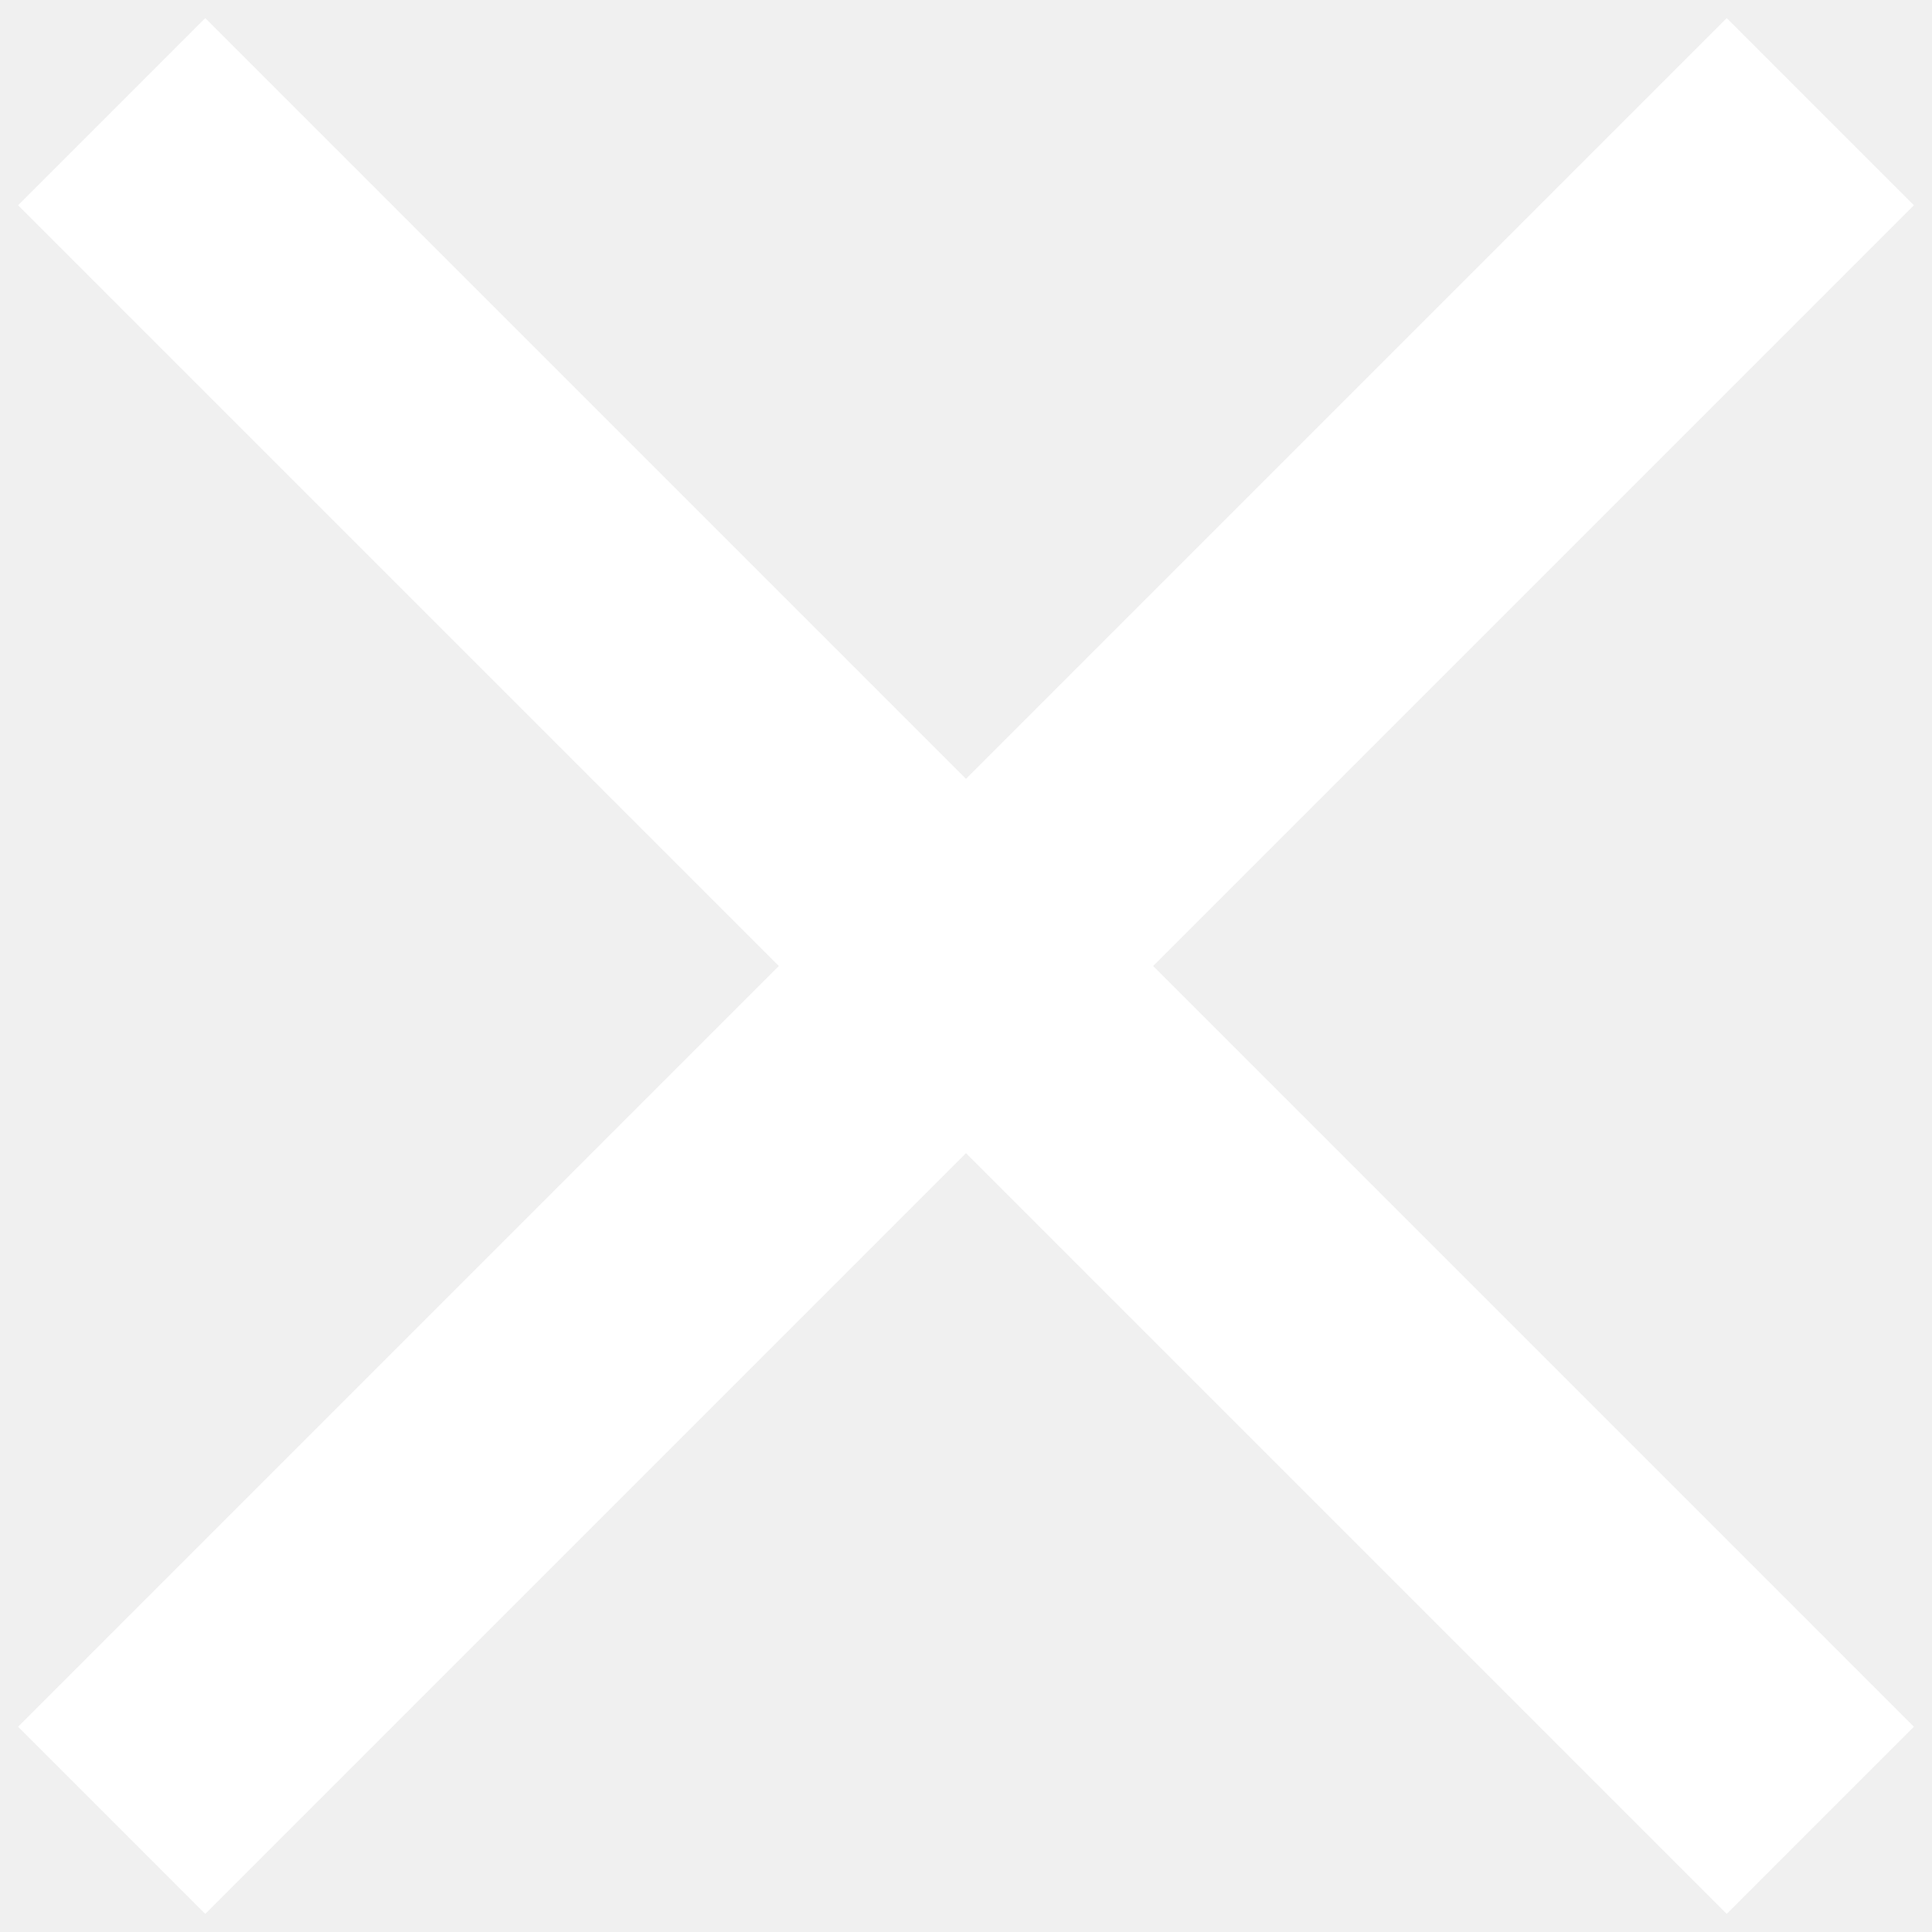
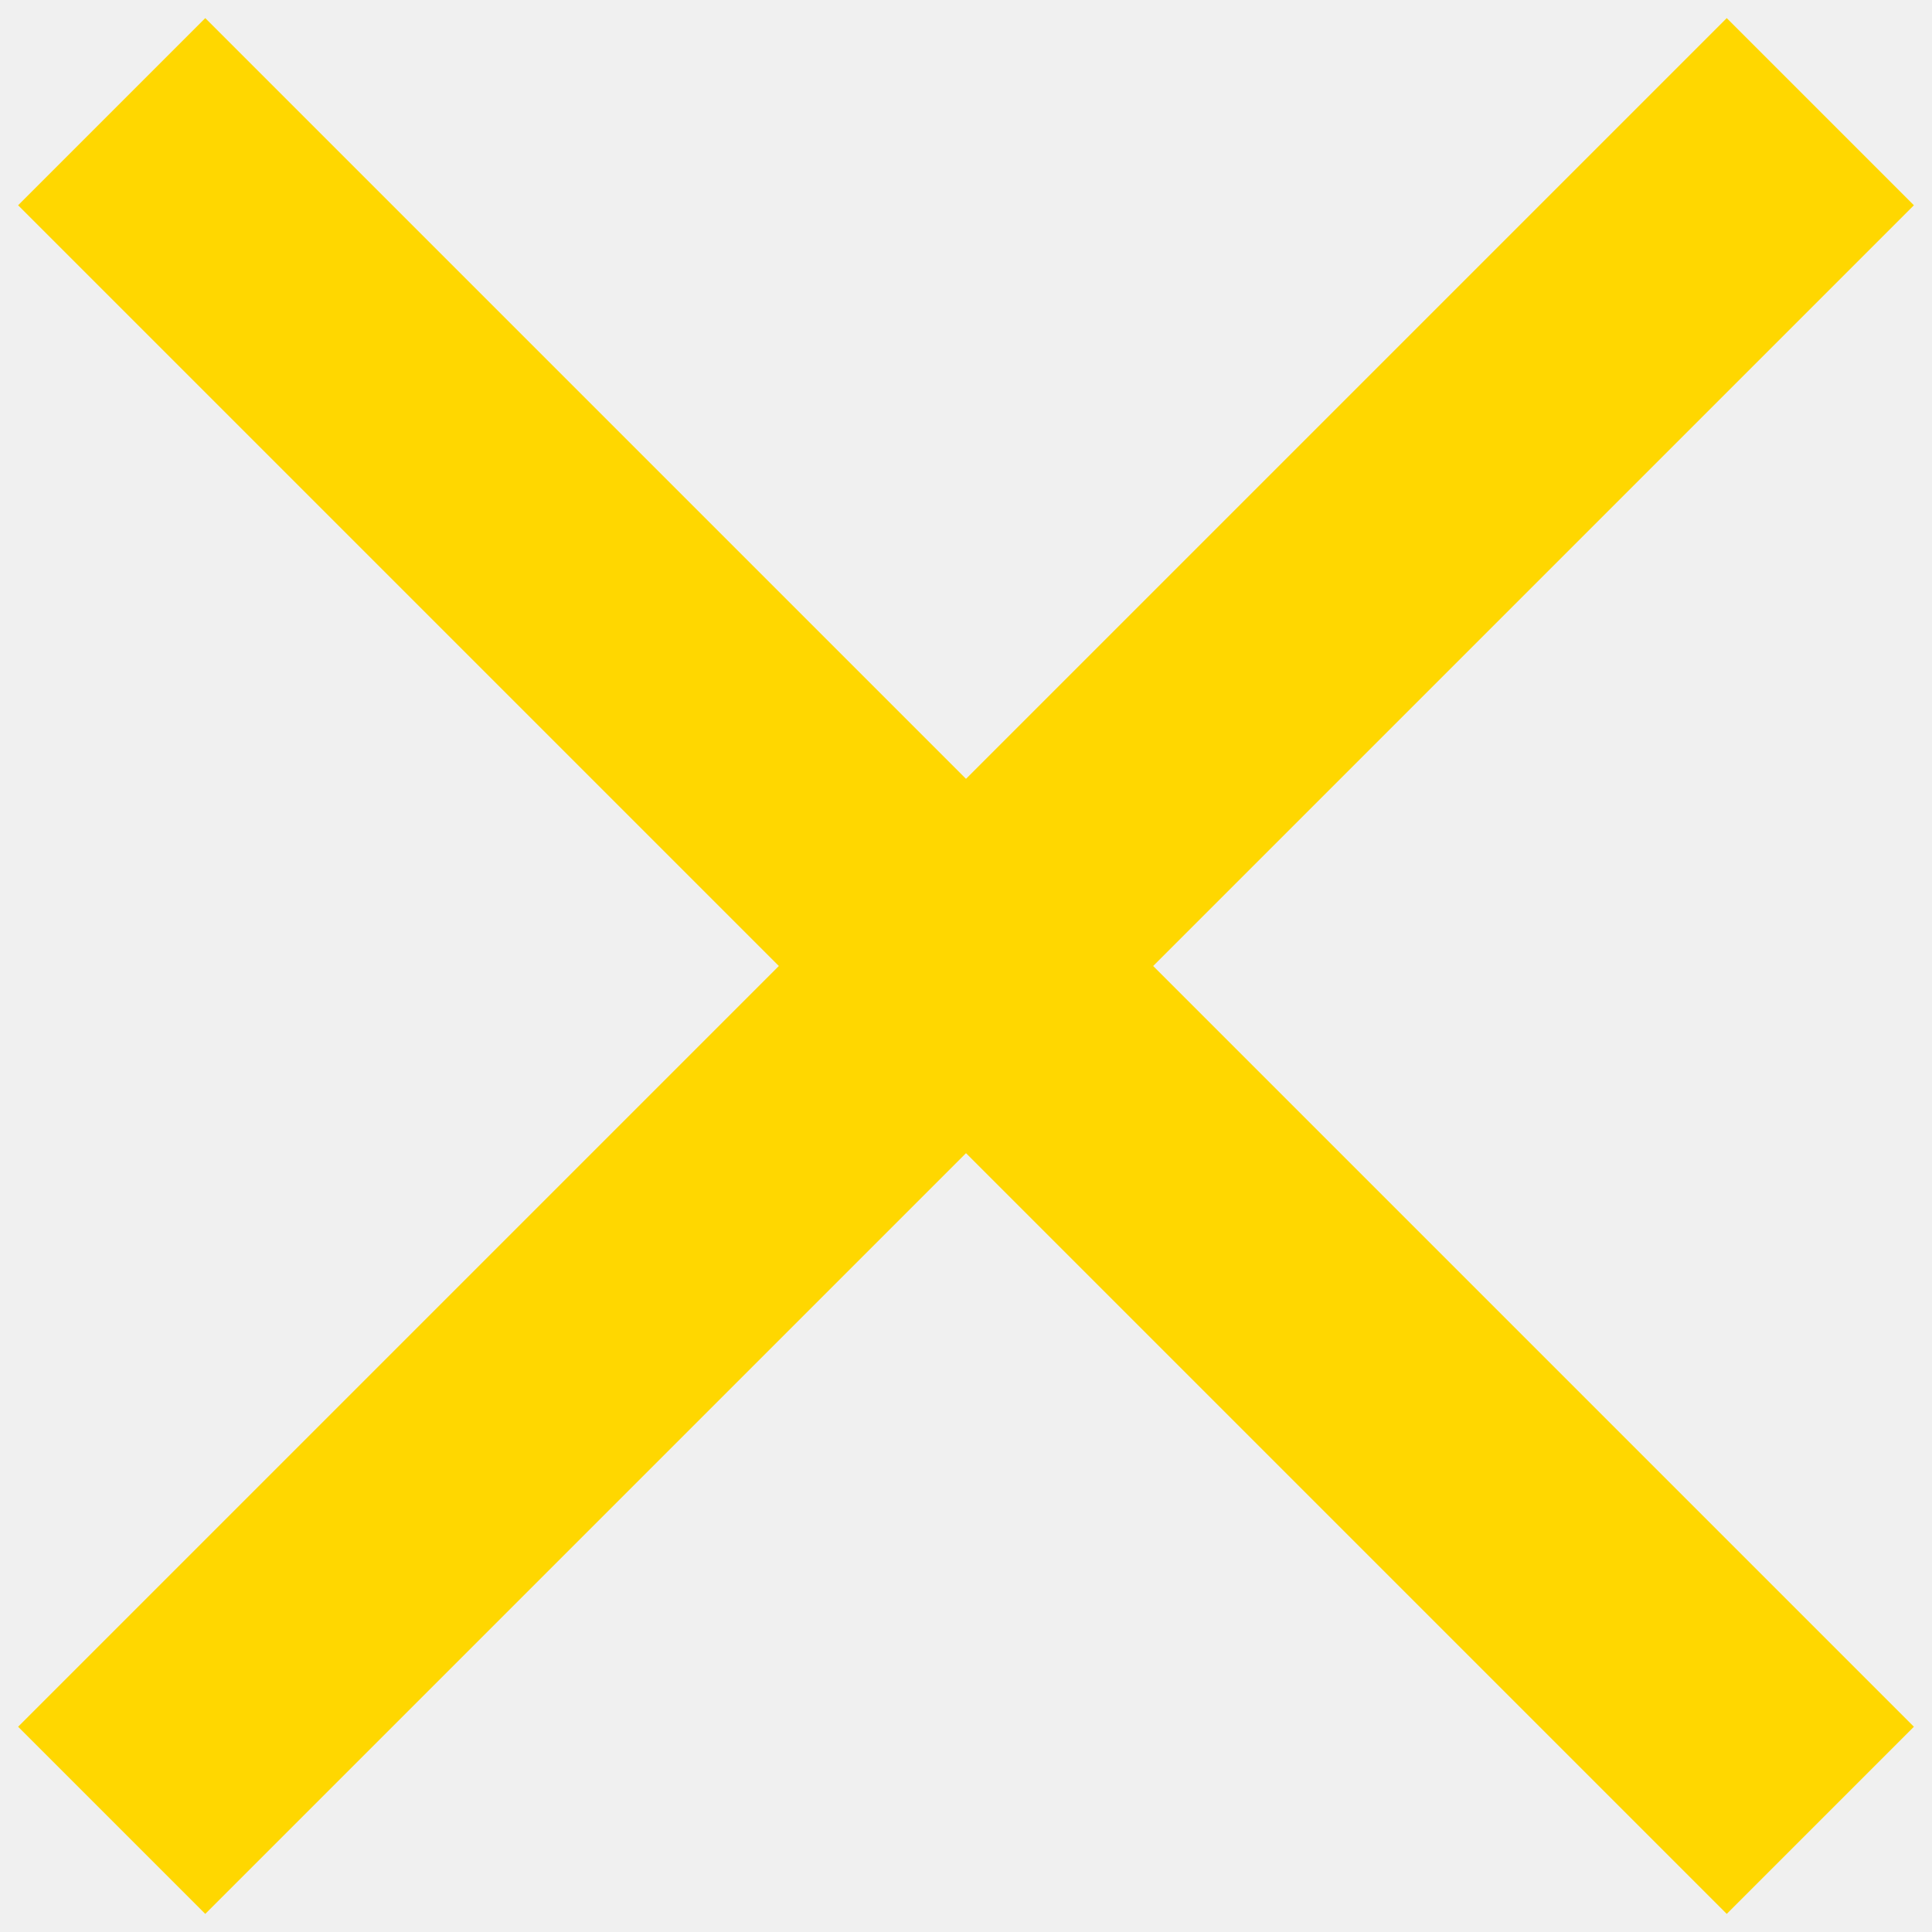
<svg xmlns="http://www.w3.org/2000/svg" version="1.1" id="Layer_1" x="0px" y="0px" viewBox="0 0 32 32" style="enable-background:new 0 0 32 32;" xml:space="preserve">
  <style type="text/css">
- 	.st0{fill:#FFFFFF;}
+ 	.st0{fill:#FFD700;}
</style>
  <path class="st0" d="M28.6,0.3L16,12.9L3.4,0.3L0.3,3.4L12.9,16L0.3,28.6l3.1,3.1L16,19.1l12.6,12.6l3.1-3.1L19.1,16L31.7,3.4  L28.6,0.3z" />
</svg>
